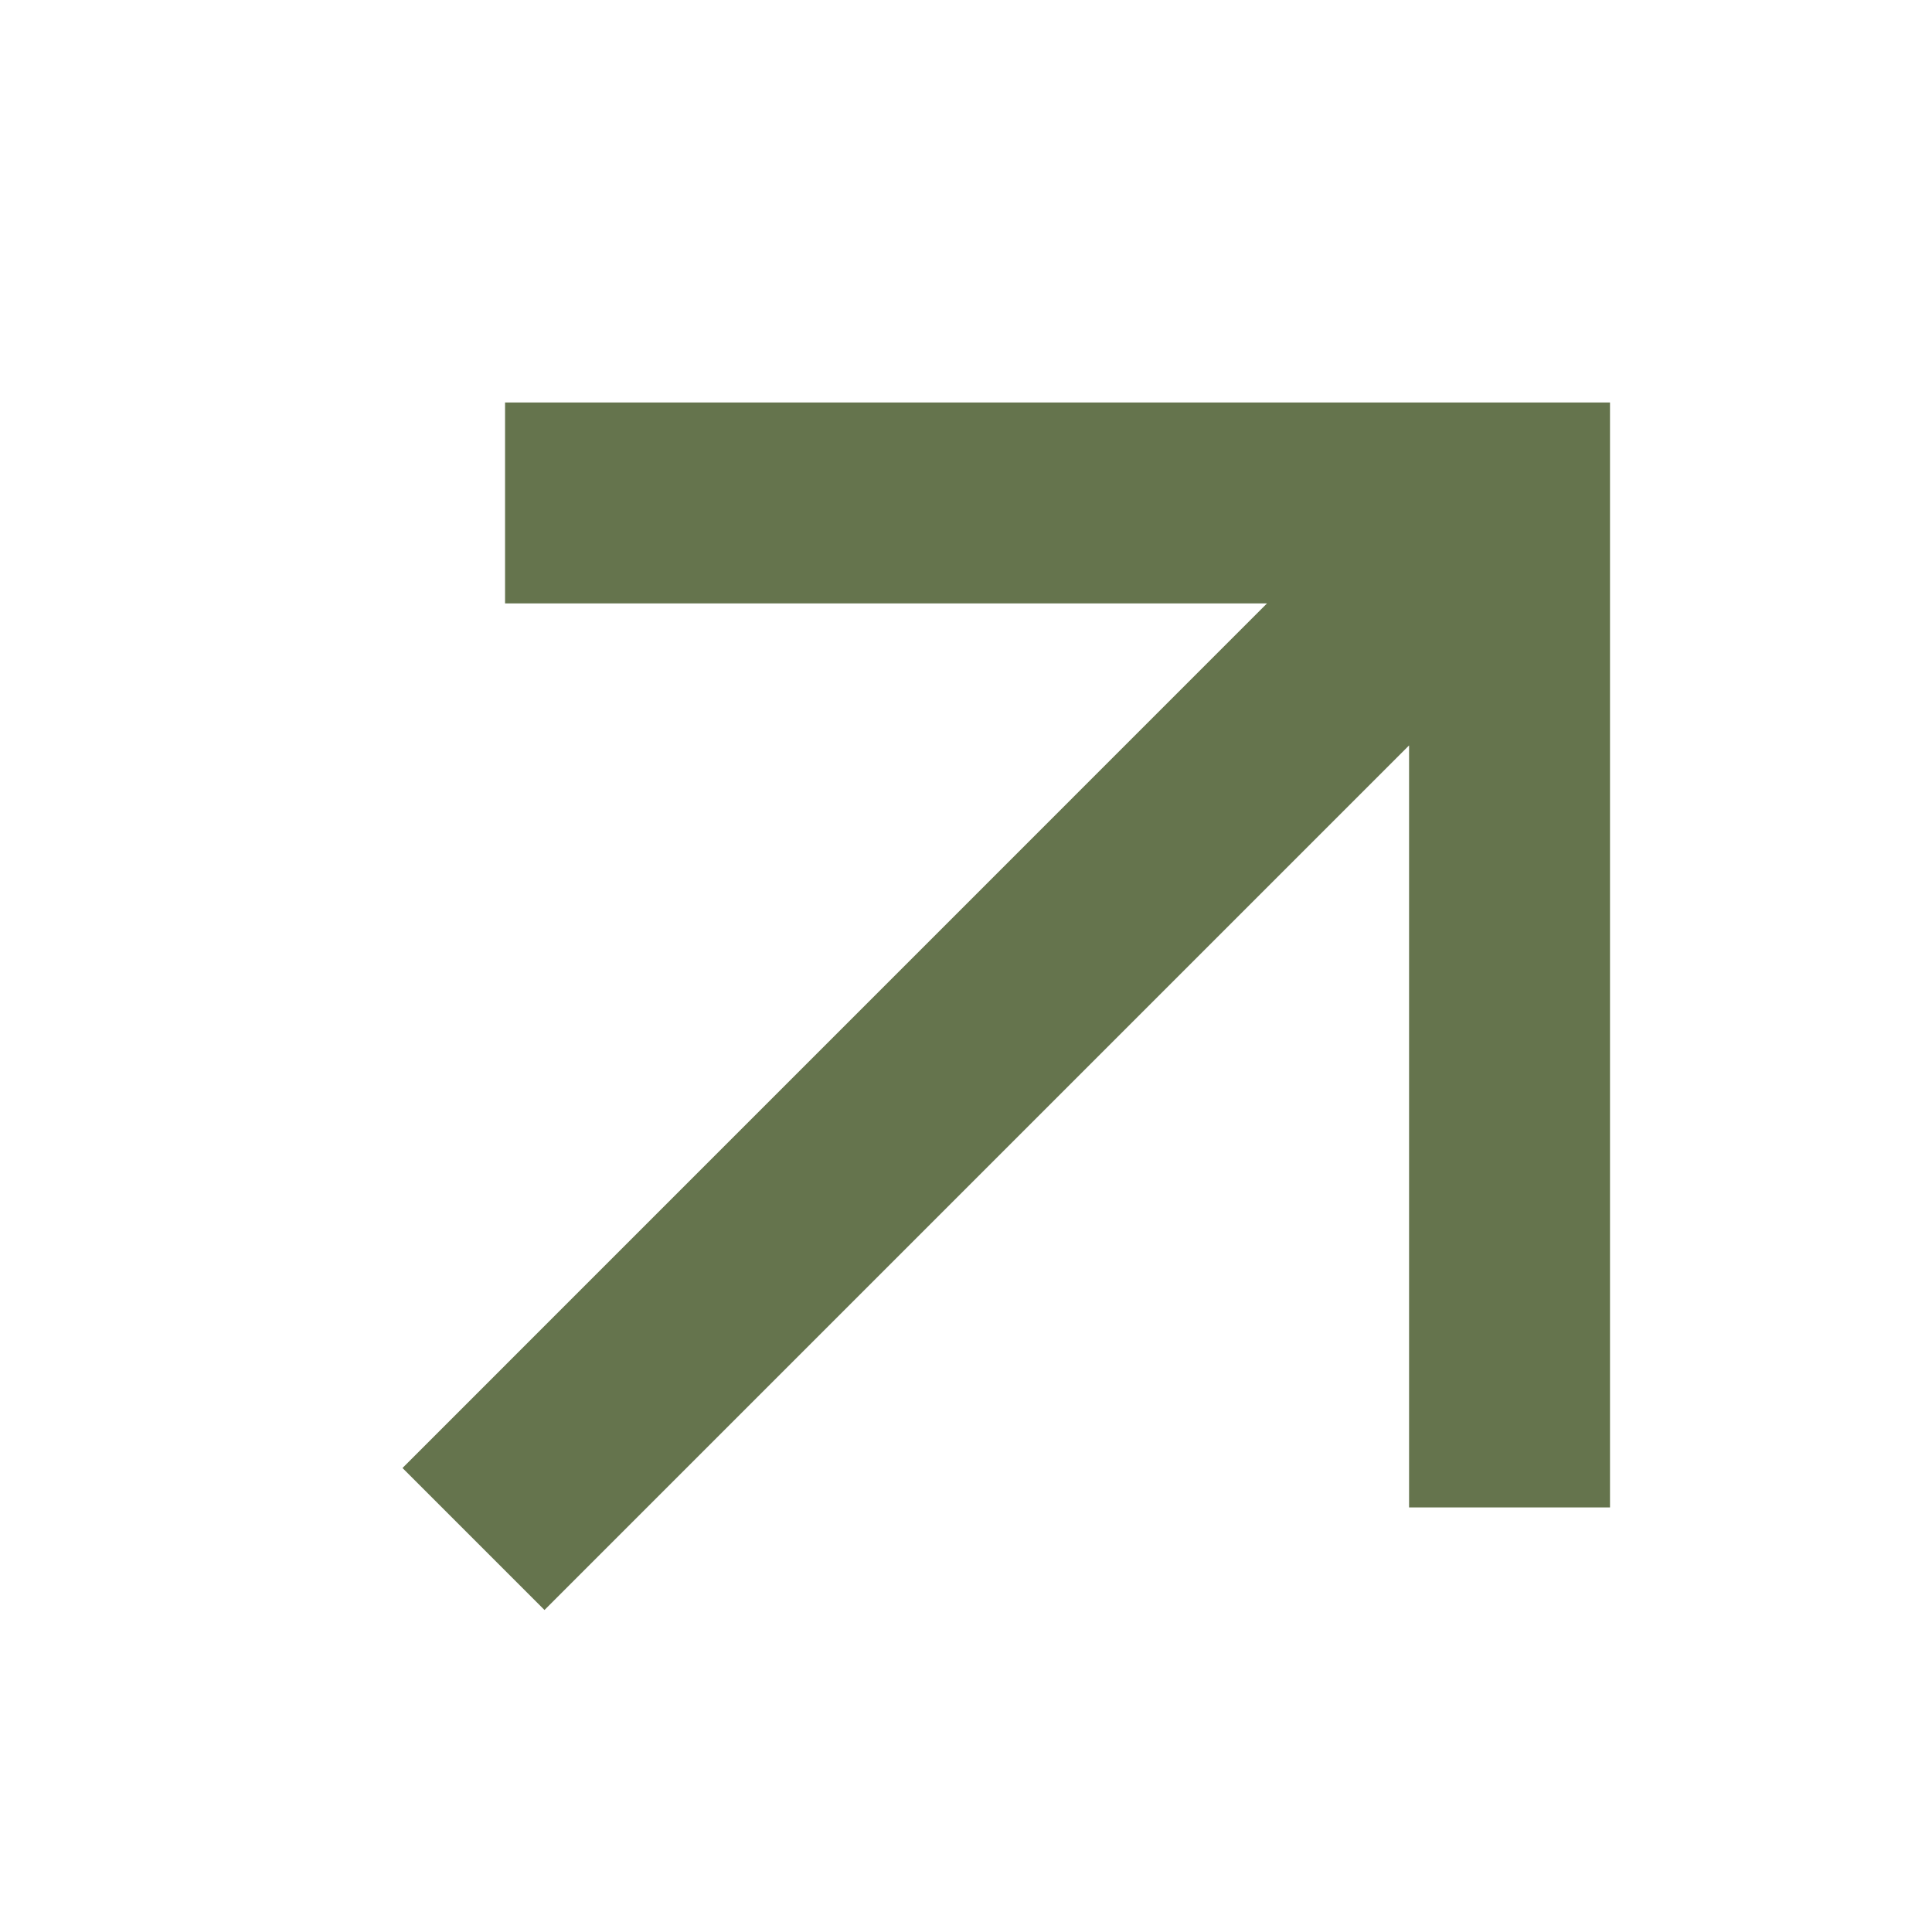
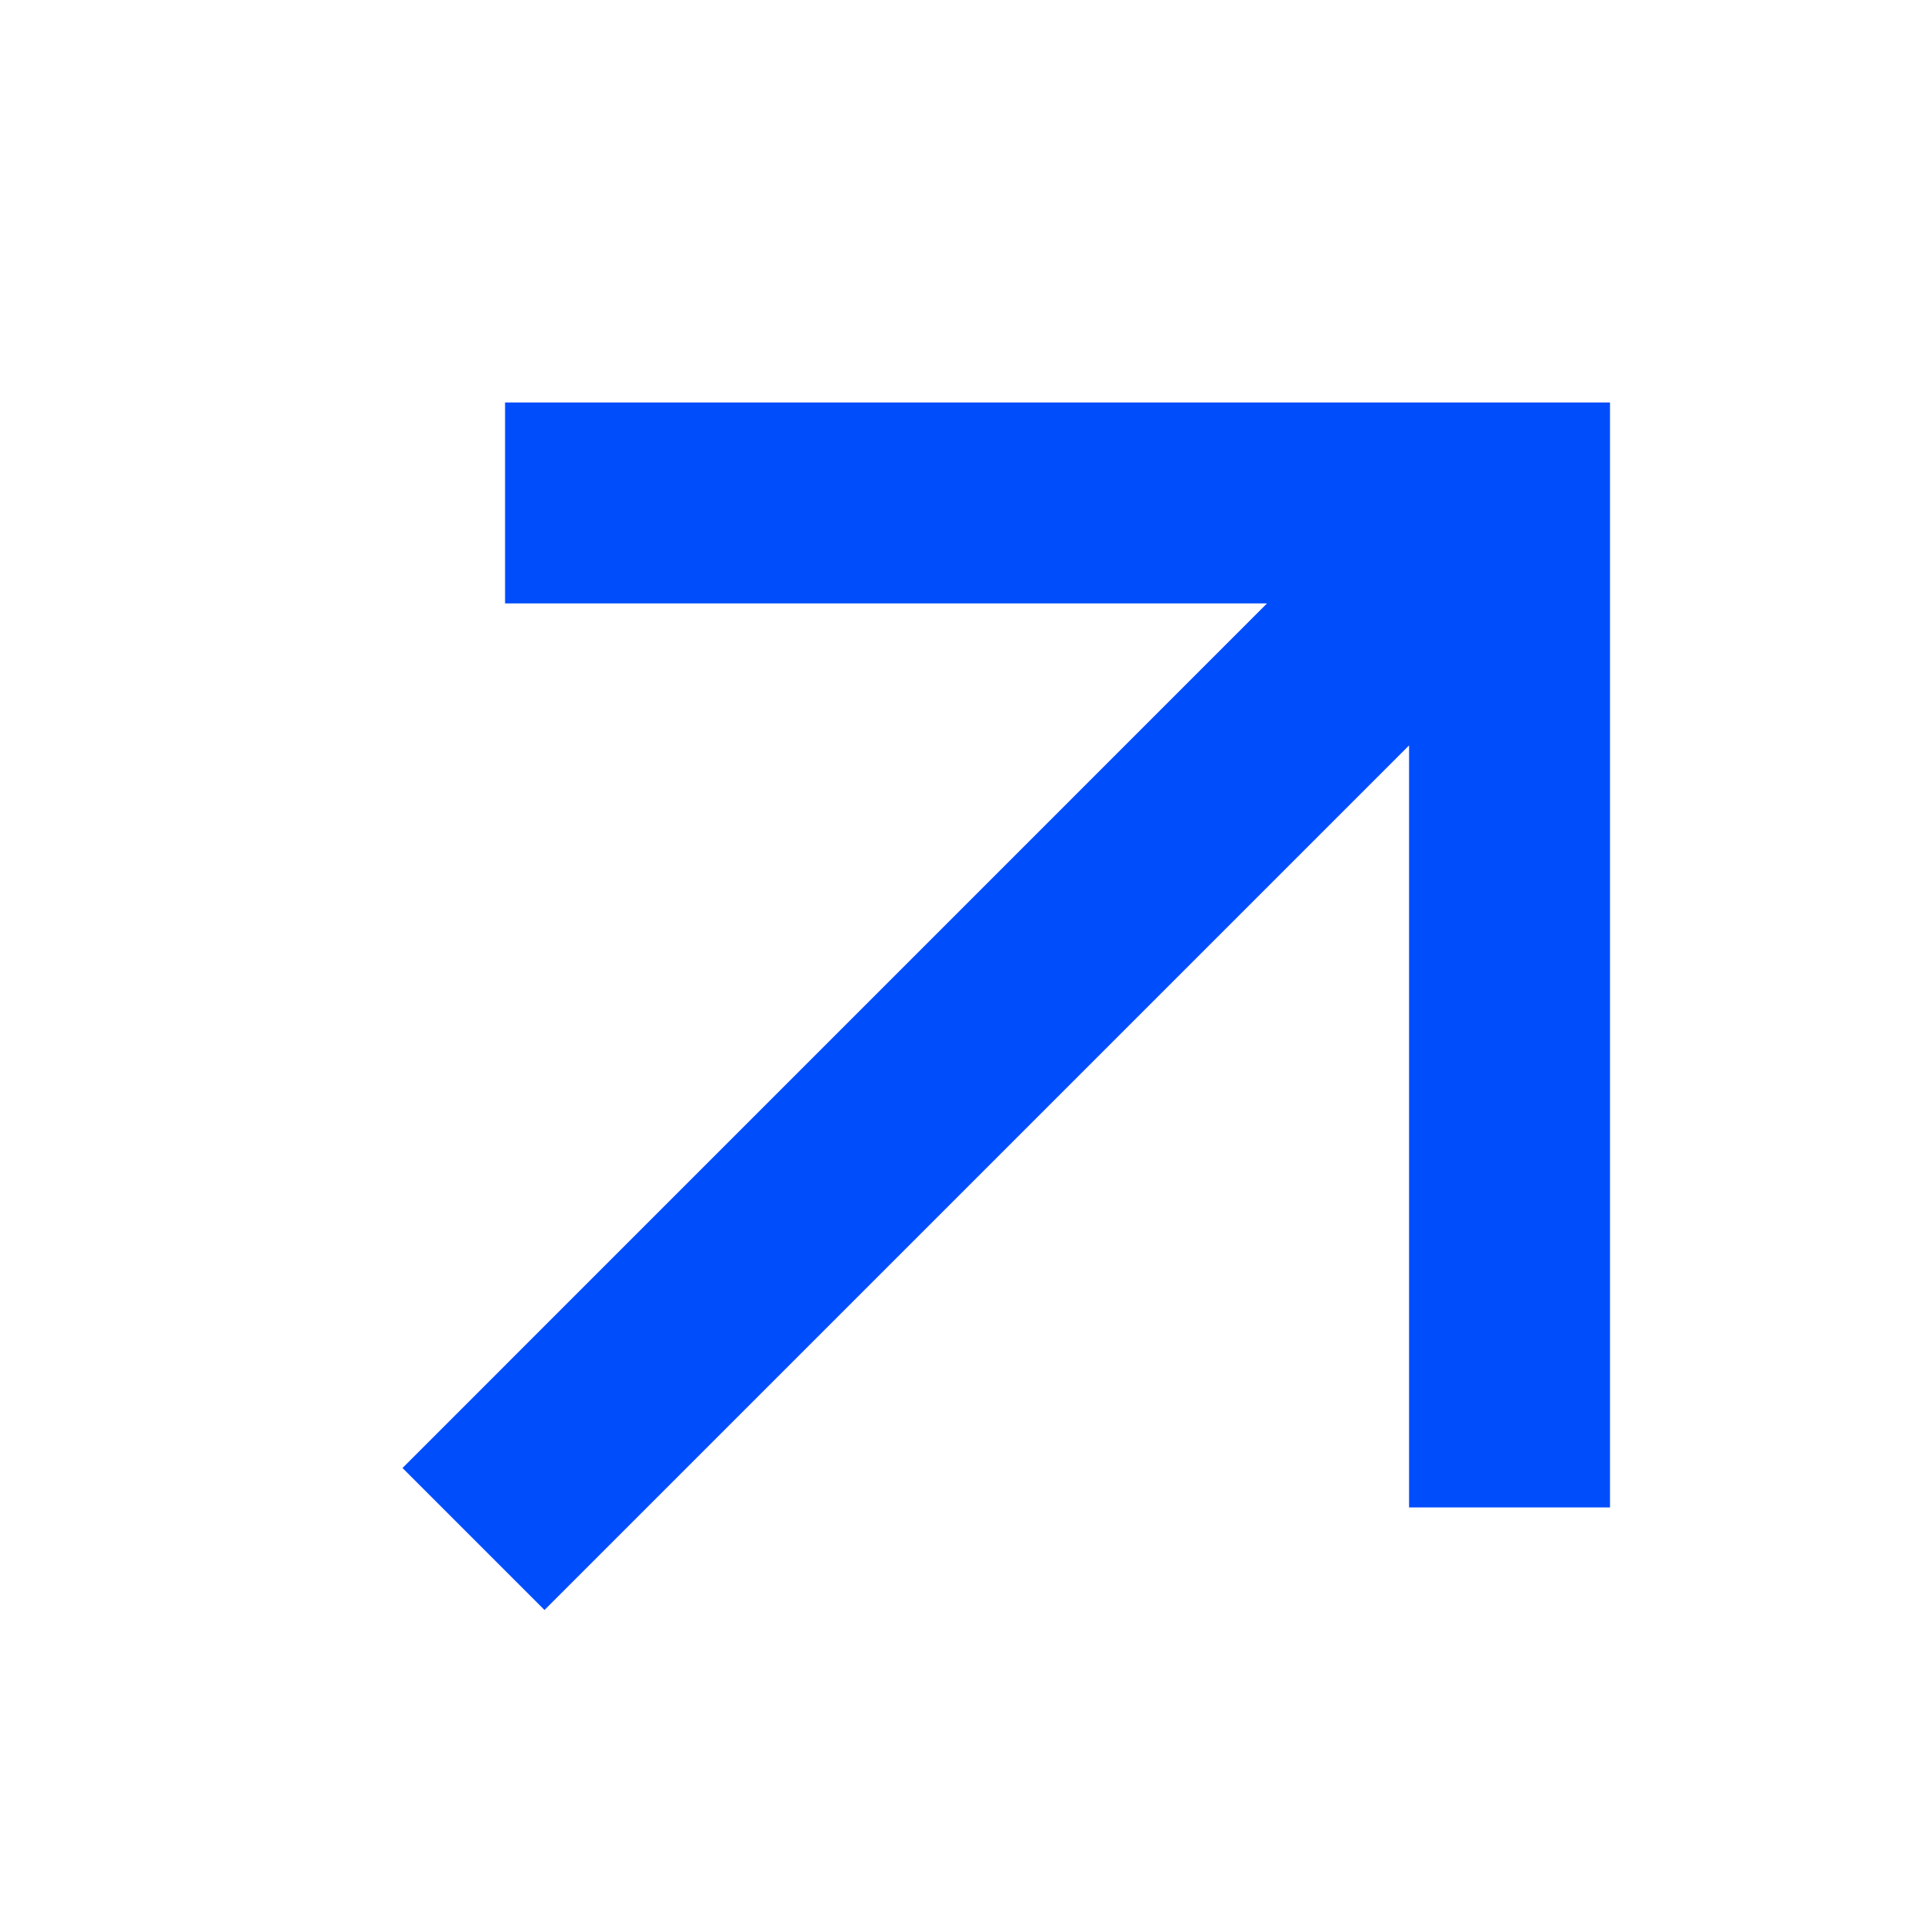
<svg xmlns="http://www.w3.org/2000/svg" width="24" height="24" viewBox="0 0 24 24" fill="none">
-   <path d="M17.504 9.26L6.764 20L5 18.236L15.739 7.496H6.274V5H20V18.726H17.504V9.26V9.26Z" fill="#65744D" />
+   <path d="M17.504 9.26L6.764 20L5 18.236L15.739 7.496H6.274V5H20V18.726H17.504V9.26V9.26Z" style="fill: rgb(0, 77, 252);" />
</svg>
